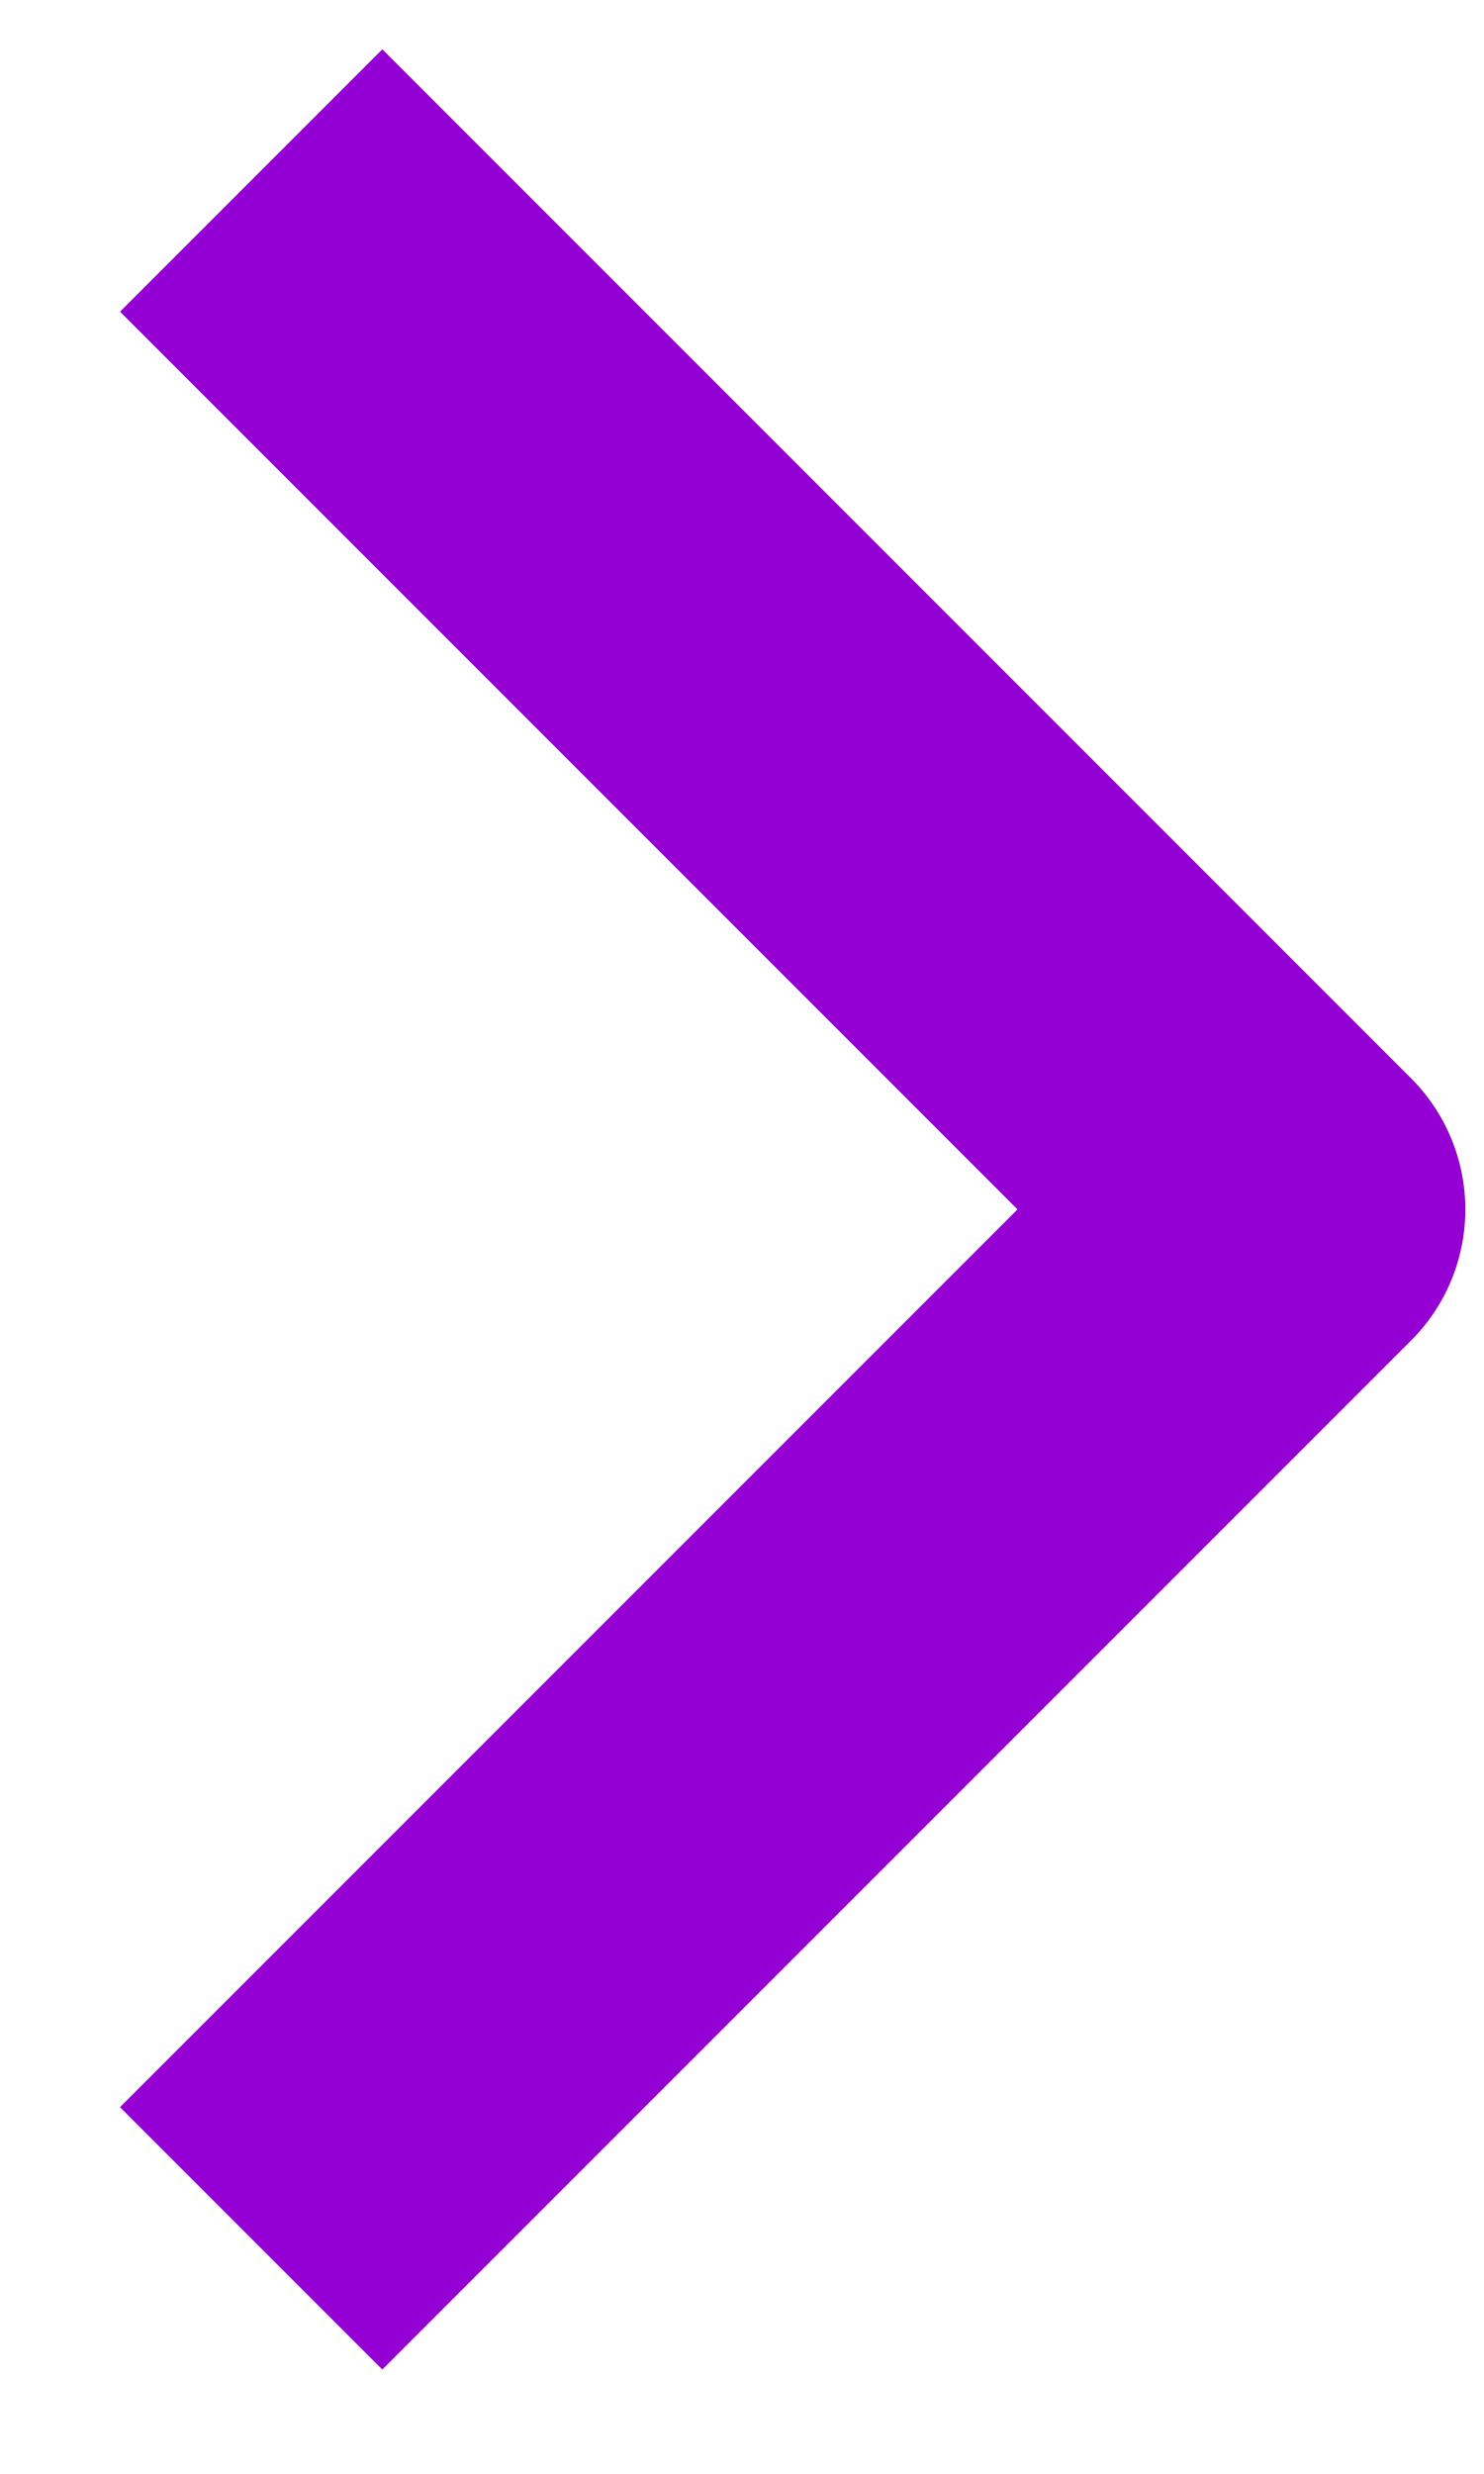
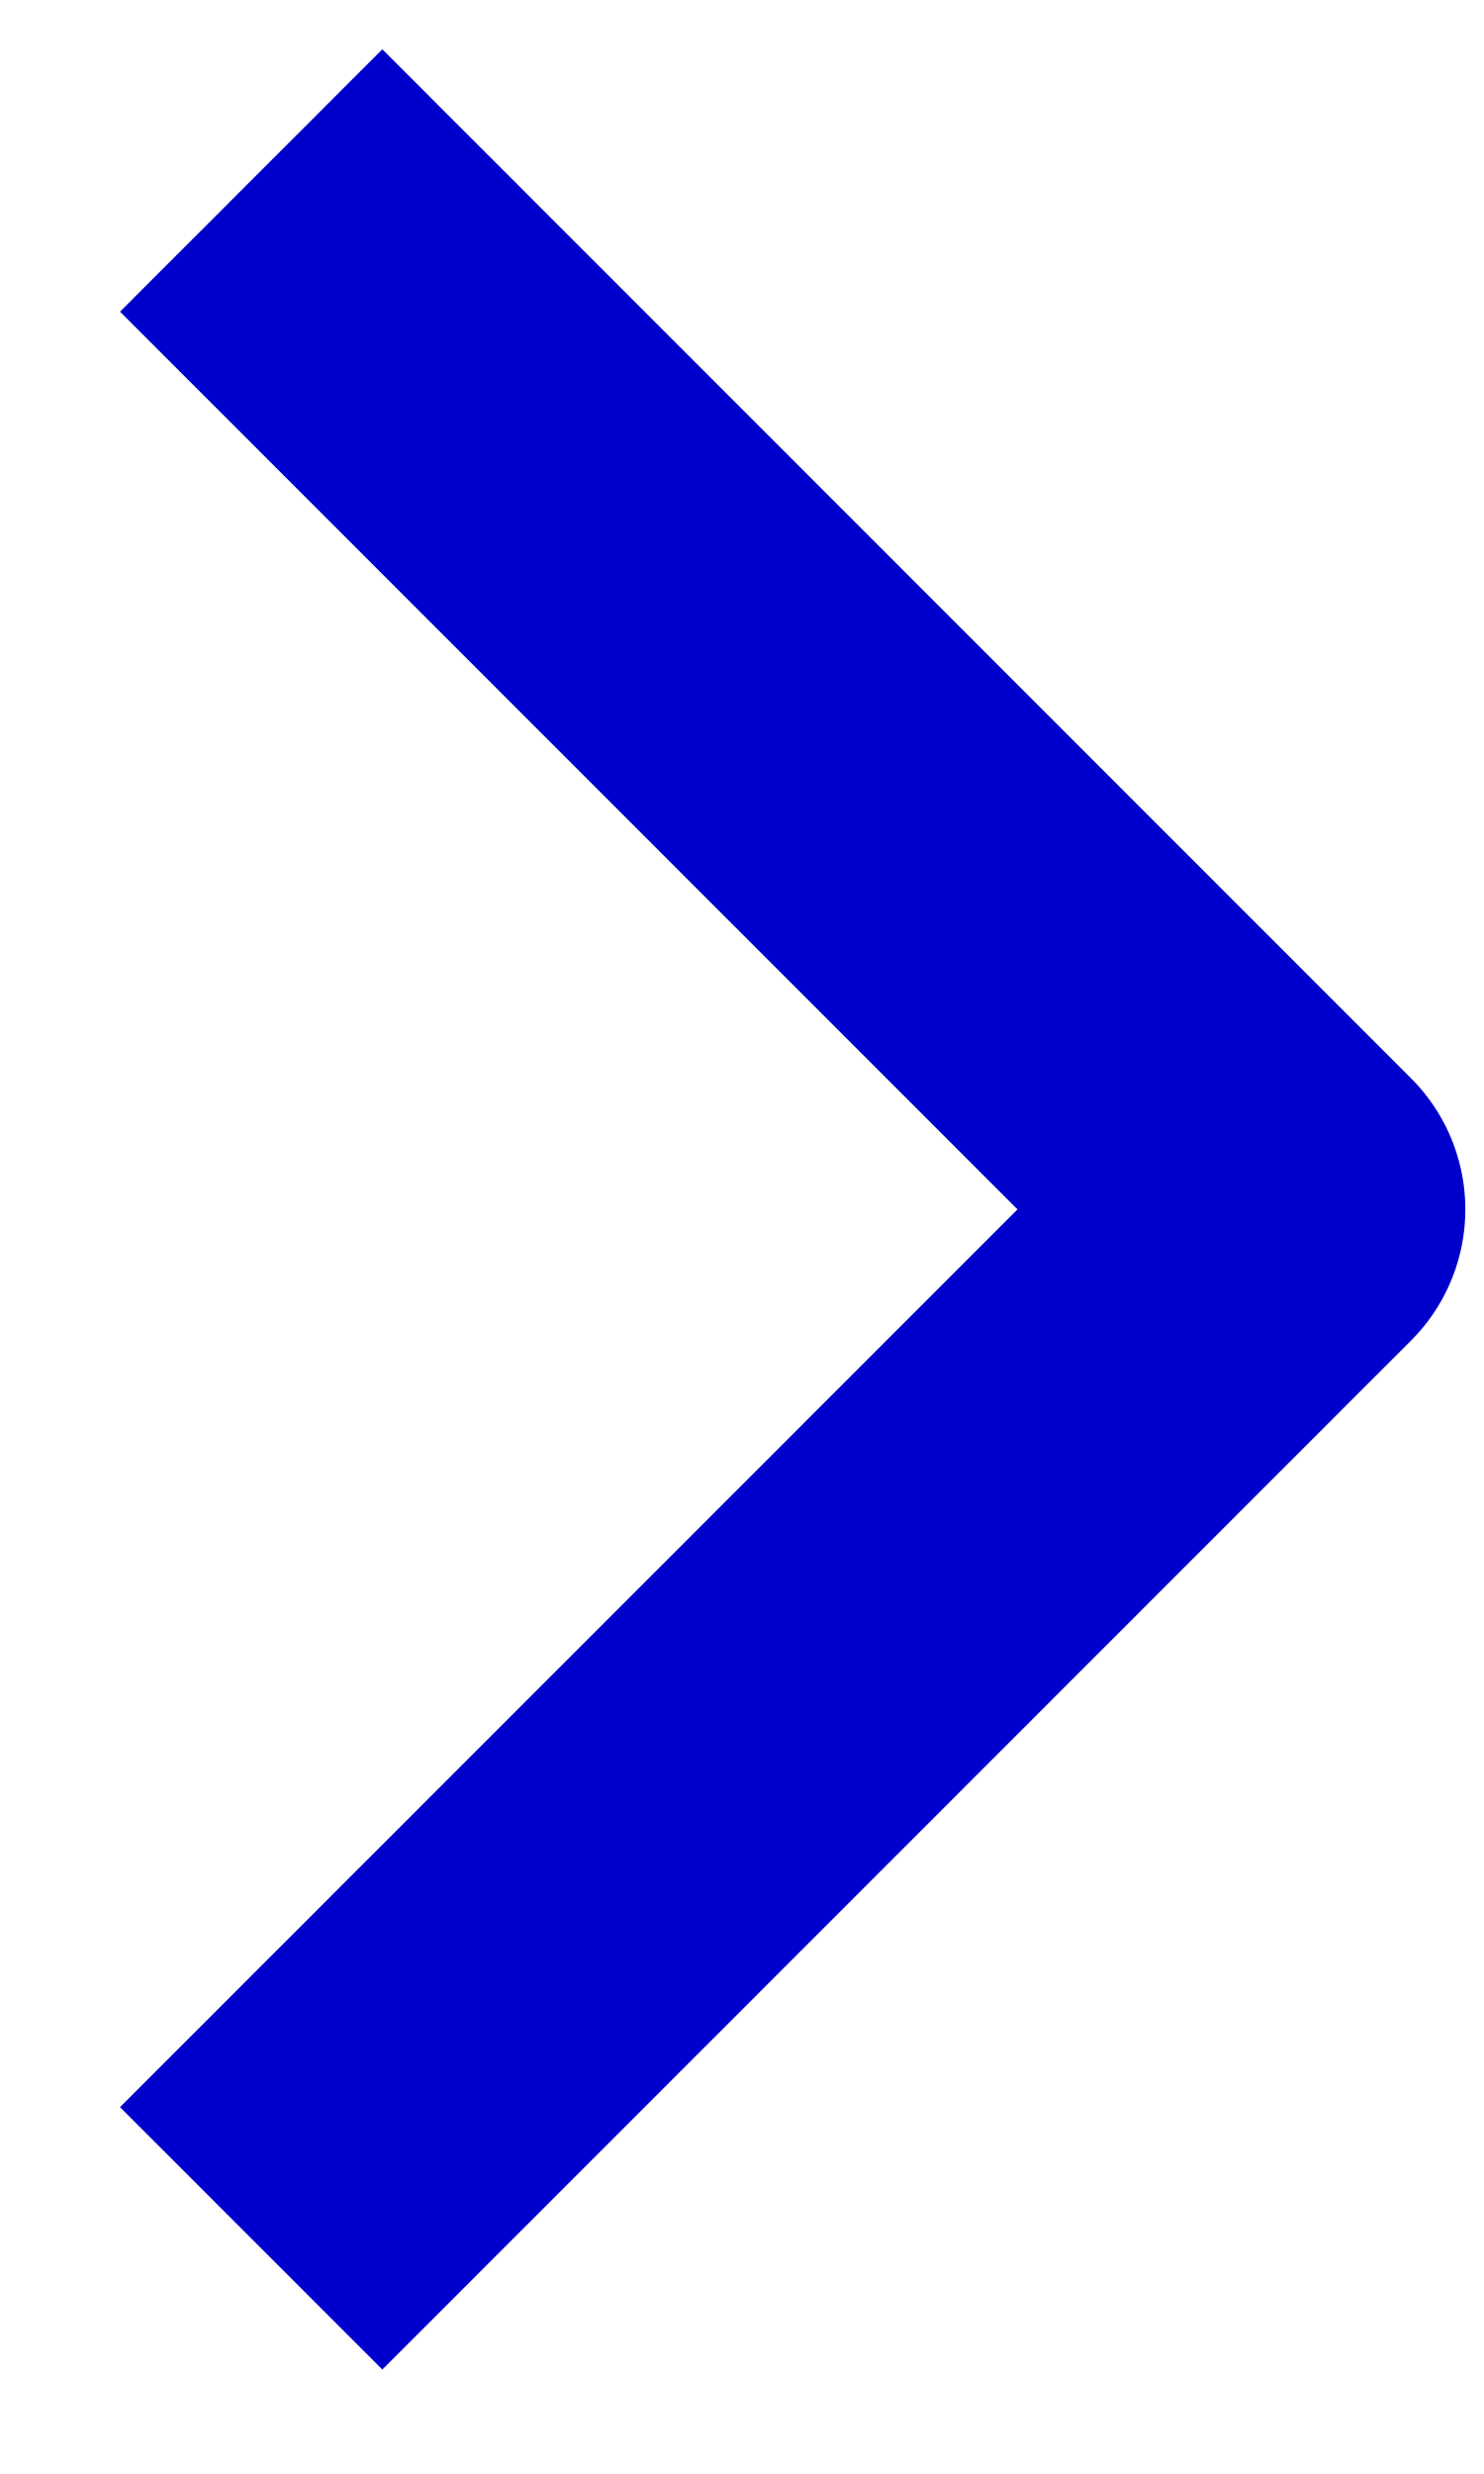
<svg xmlns="http://www.w3.org/2000/svg" width="12" height="20" viewBox="0 0 12 20" fill="none">
-   <path d="M2.031 1.459C5.279 4.707 7.1 6.528 10.349 9.777L2.031 18.095" stroke="#9400D3" stroke-width="3" stroke-linejoin="round" />
+   <path d="M2.031 1.459C5.279 4.707 7.1 6.528 10.349 9.777L2.031 18.095" stroke="#0000CC" stroke-width="3" stroke-linejoin="round" />
</svg>
